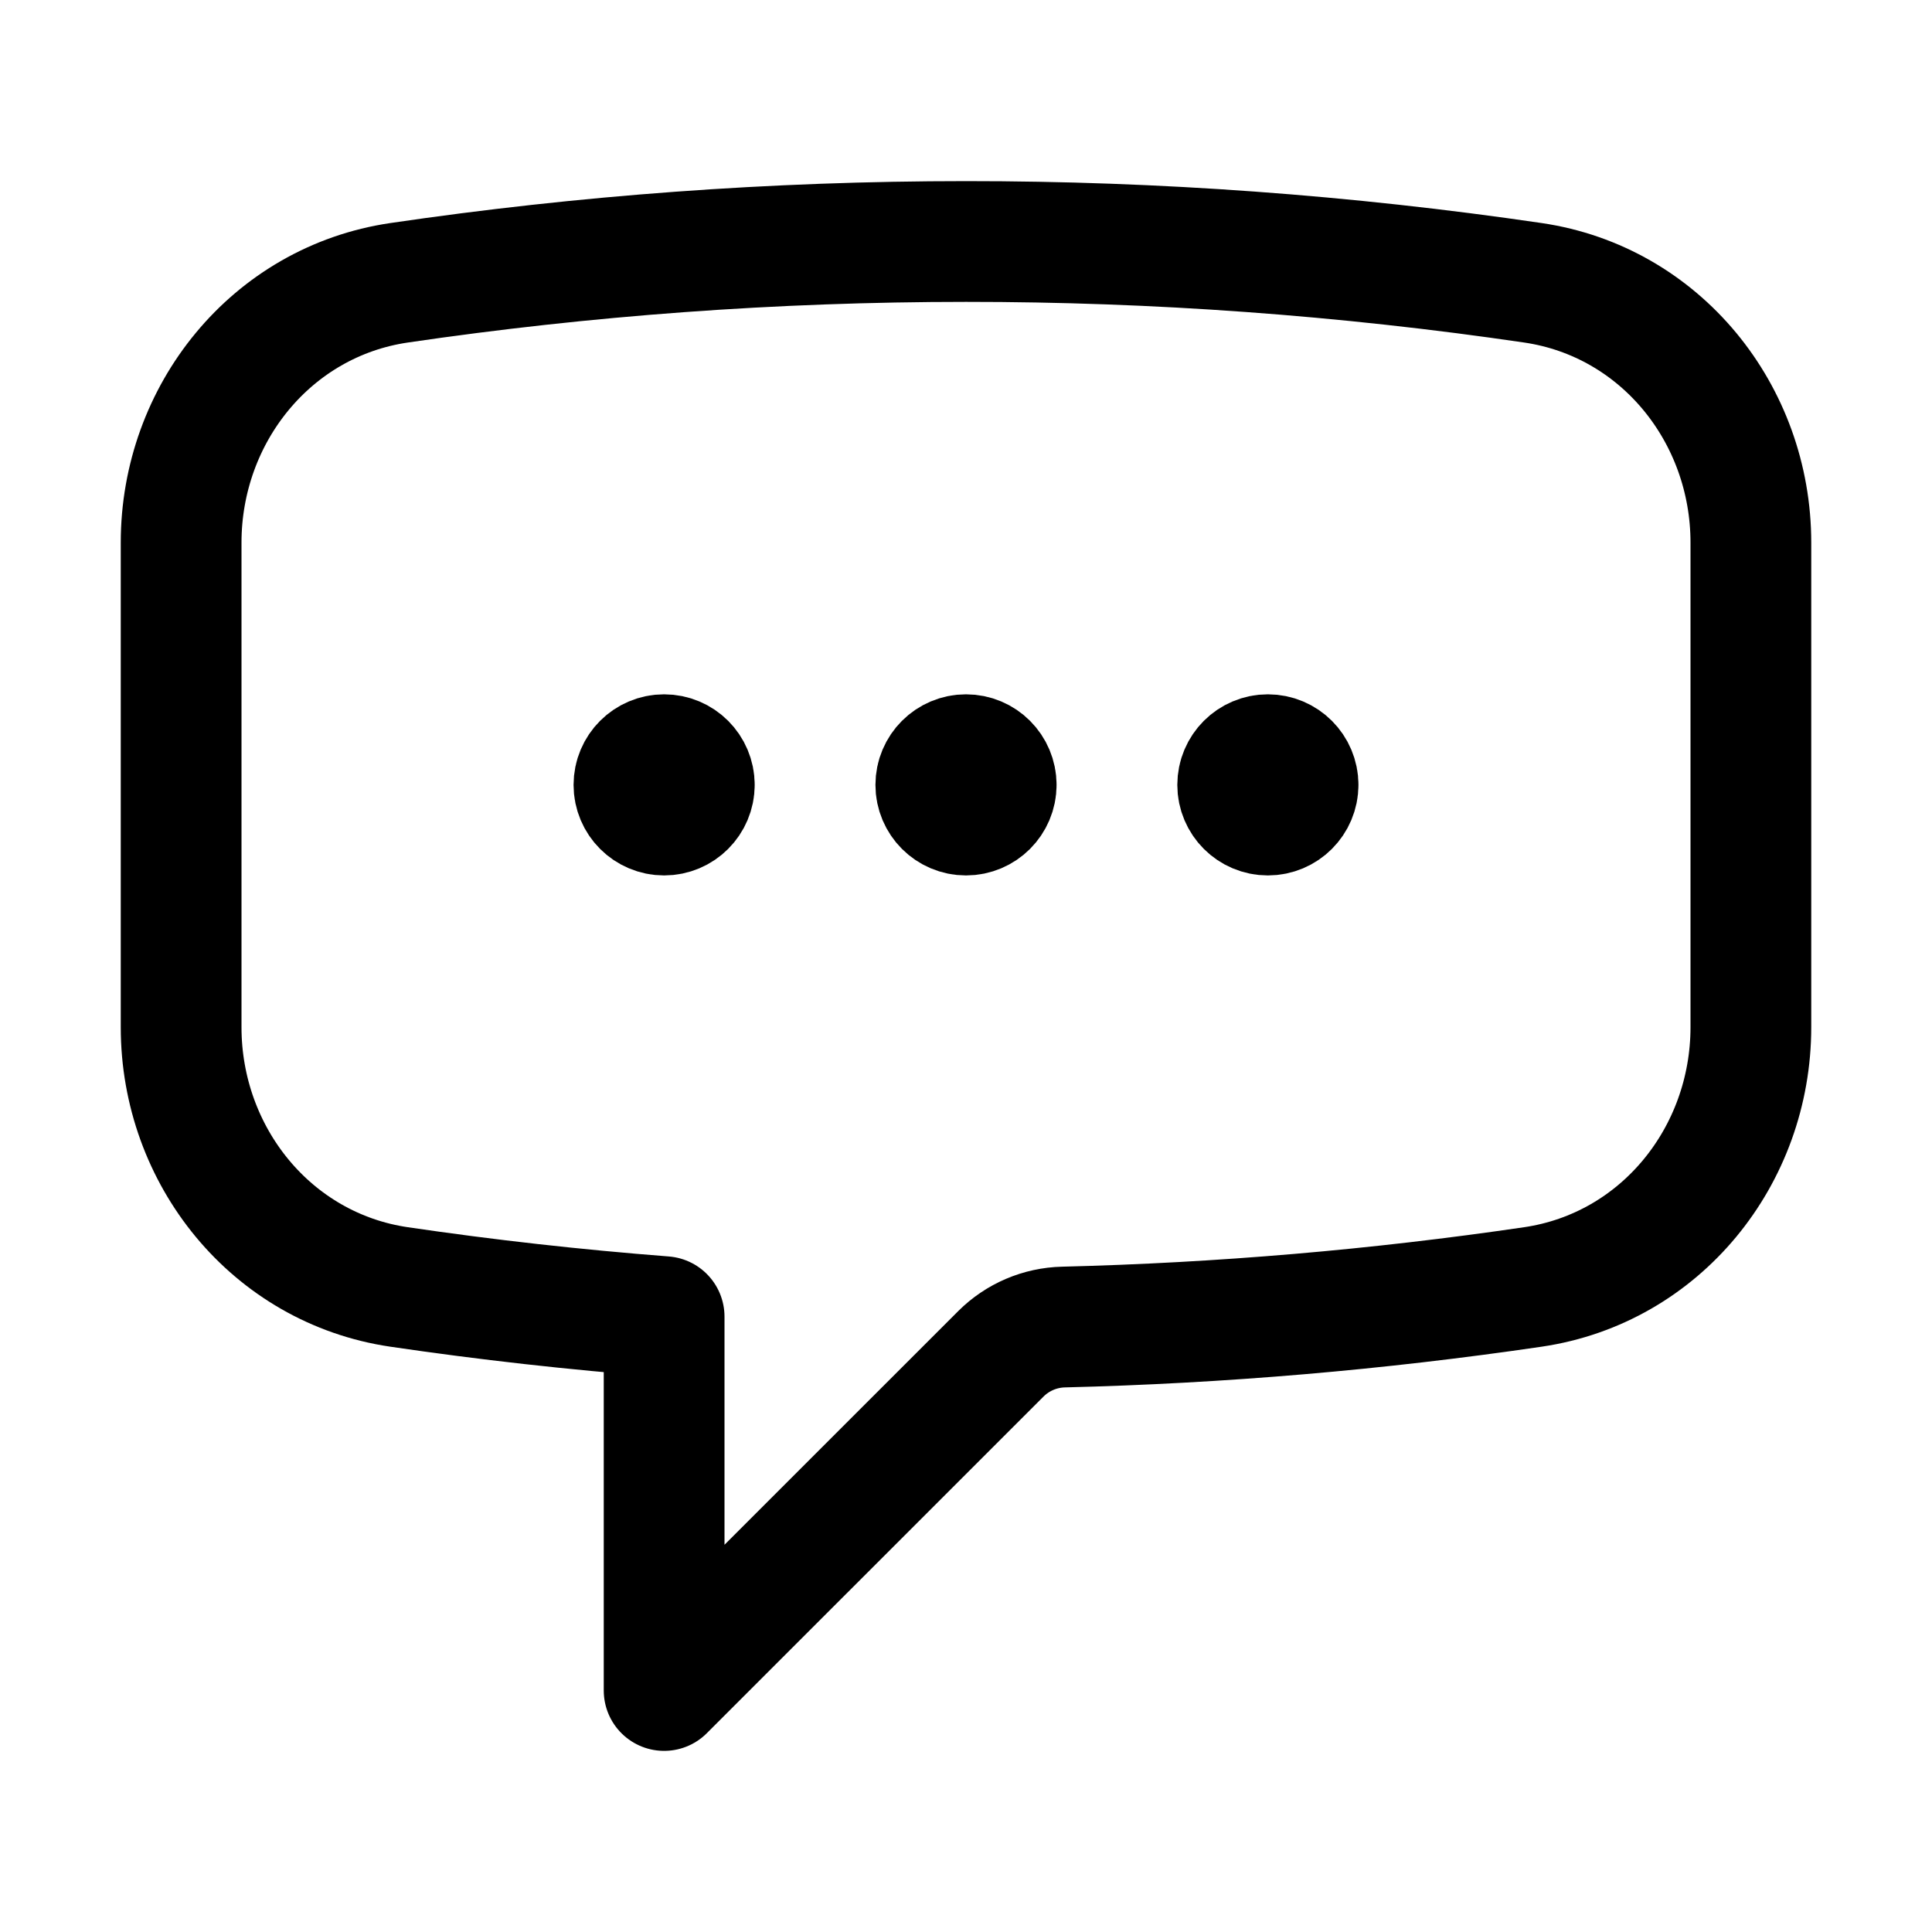
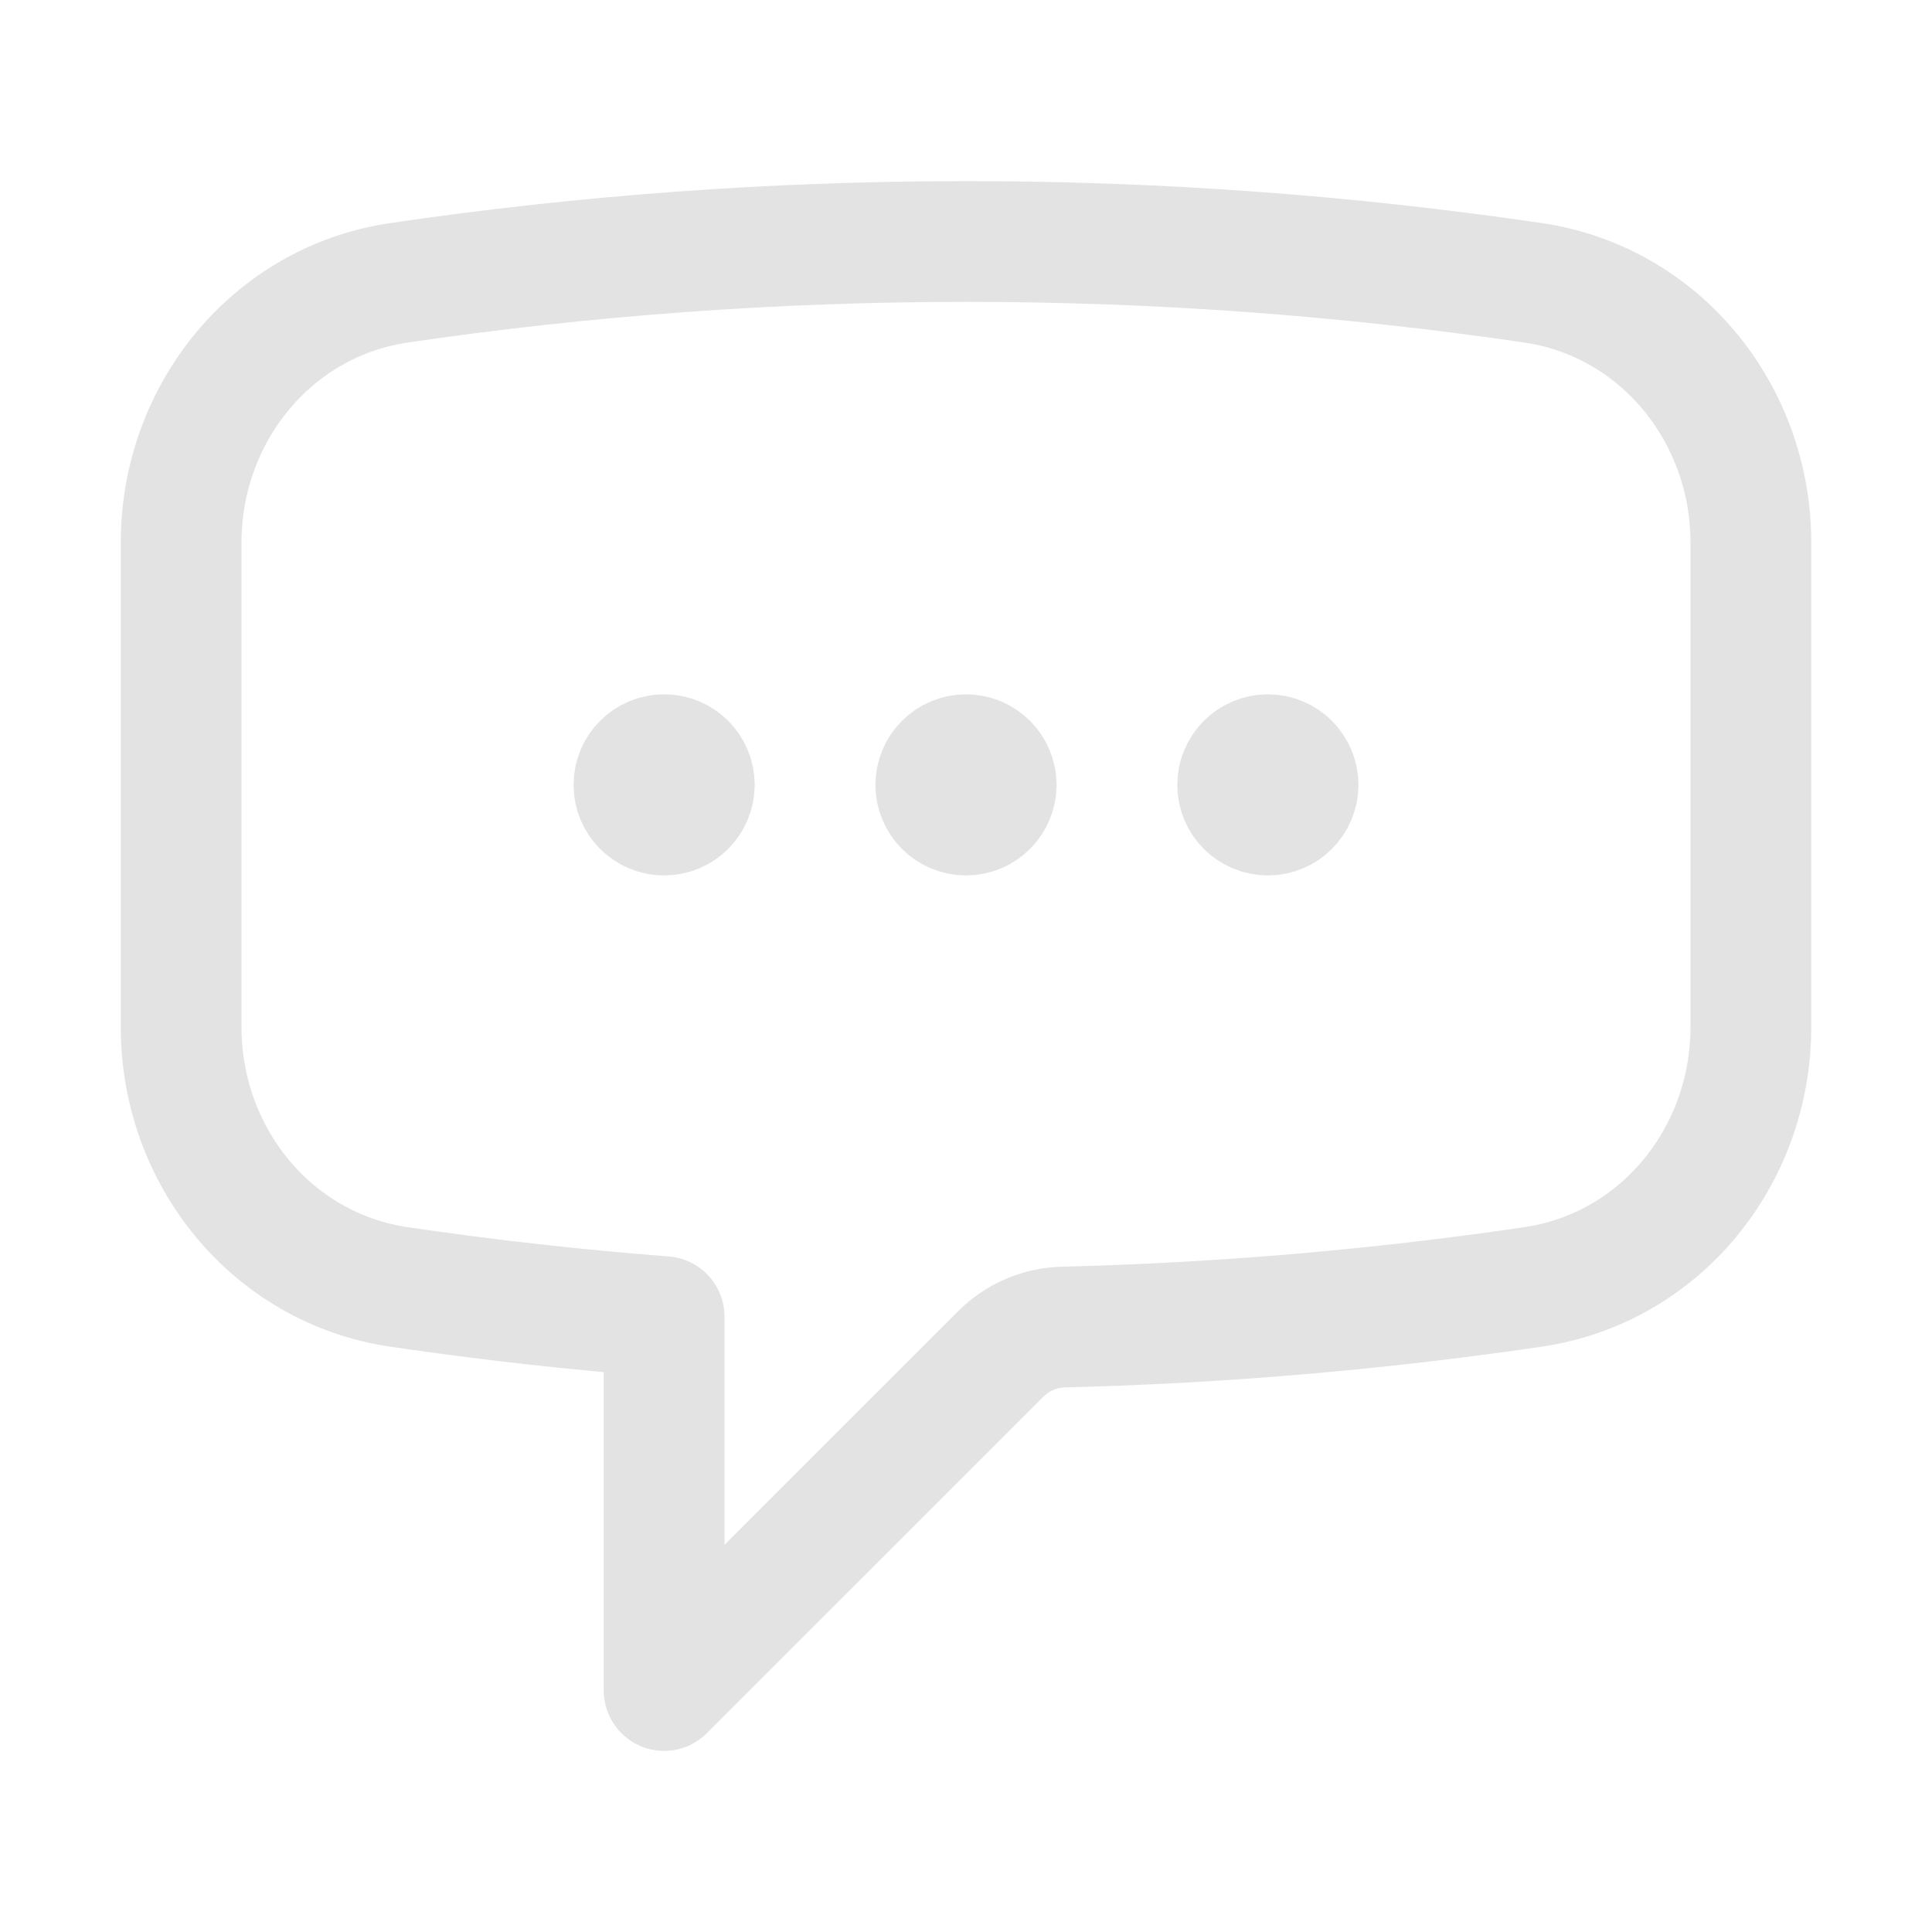
- <svg xmlns="http://www.w3.org/2000/svg" fill="none" viewBox="0 0 24 24" stroke-width="1.5" stroke="currentColor" class="size-6">
+ <svg xmlns="http://www.w3.org/2000/svg" fill="none" viewBox="0 0 24 24" stroke-width="1.5" stroke="#e3e3e3" class="size-6">
  <path stroke-linecap="round" stroke-linejoin="round" d="M8.625 9.75a.375.375 0 1 1-.75 0 .375.375 0 0 1 .75 0Zm0 0H8.25m4.125 0a.375.375 0 1 1-.75 0 .375.375 0 0 1 .75 0Zm0 0H12m4.125 0a.375.375 0 1 1-.75 0 .375.375 0 0 1 .75 0Zm0 0h-.375m-13.5 3.01c0 1.6 1.123 2.994 2.707 3.227 1.087.16 2.185.283 3.293.369V21l4.184-4.183a1.14 1.14 0 0 1 .778-.332 48.294 48.294 0 0 0 5.83-.498c1.585-.233 2.708-1.626 2.708-3.228V6.741c0-1.602-1.123-2.995-2.707-3.228A48.394 48.394 0 0 0 12 3c-2.392 0-4.744.175-7.043.513C3.373 3.746 2.25 5.14 2.25 6.741v6.018Z" />
</svg>
